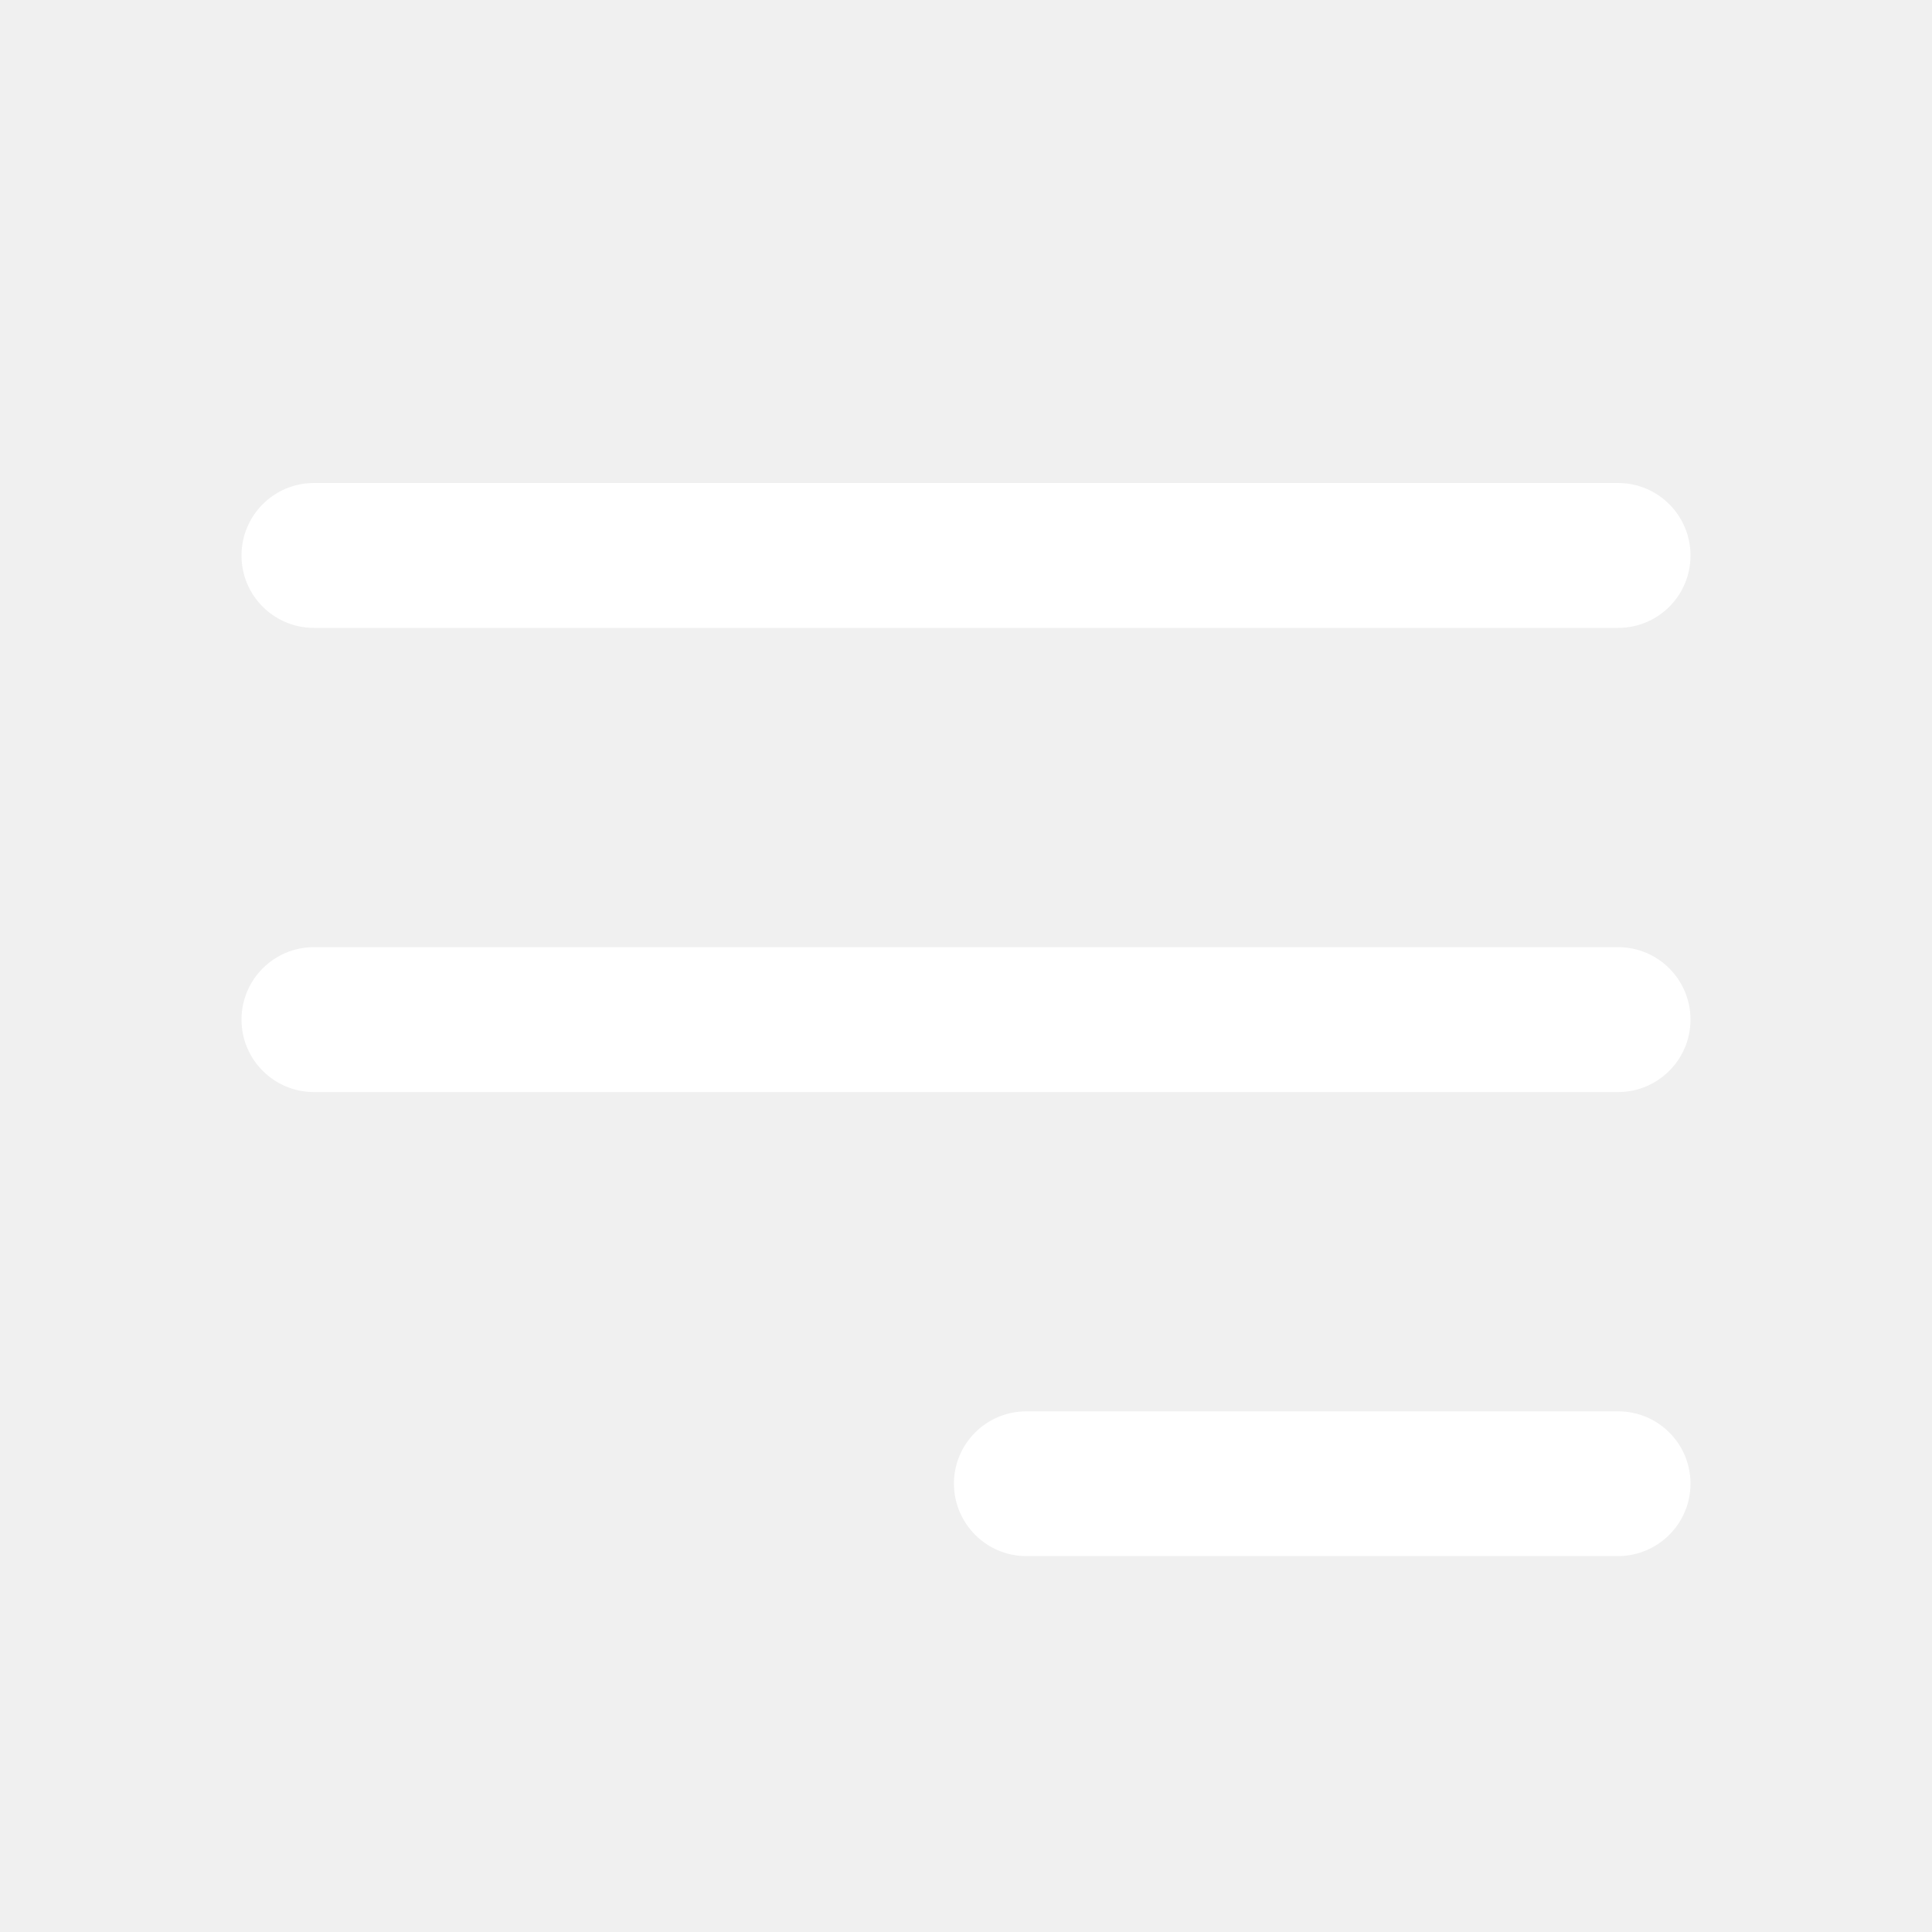
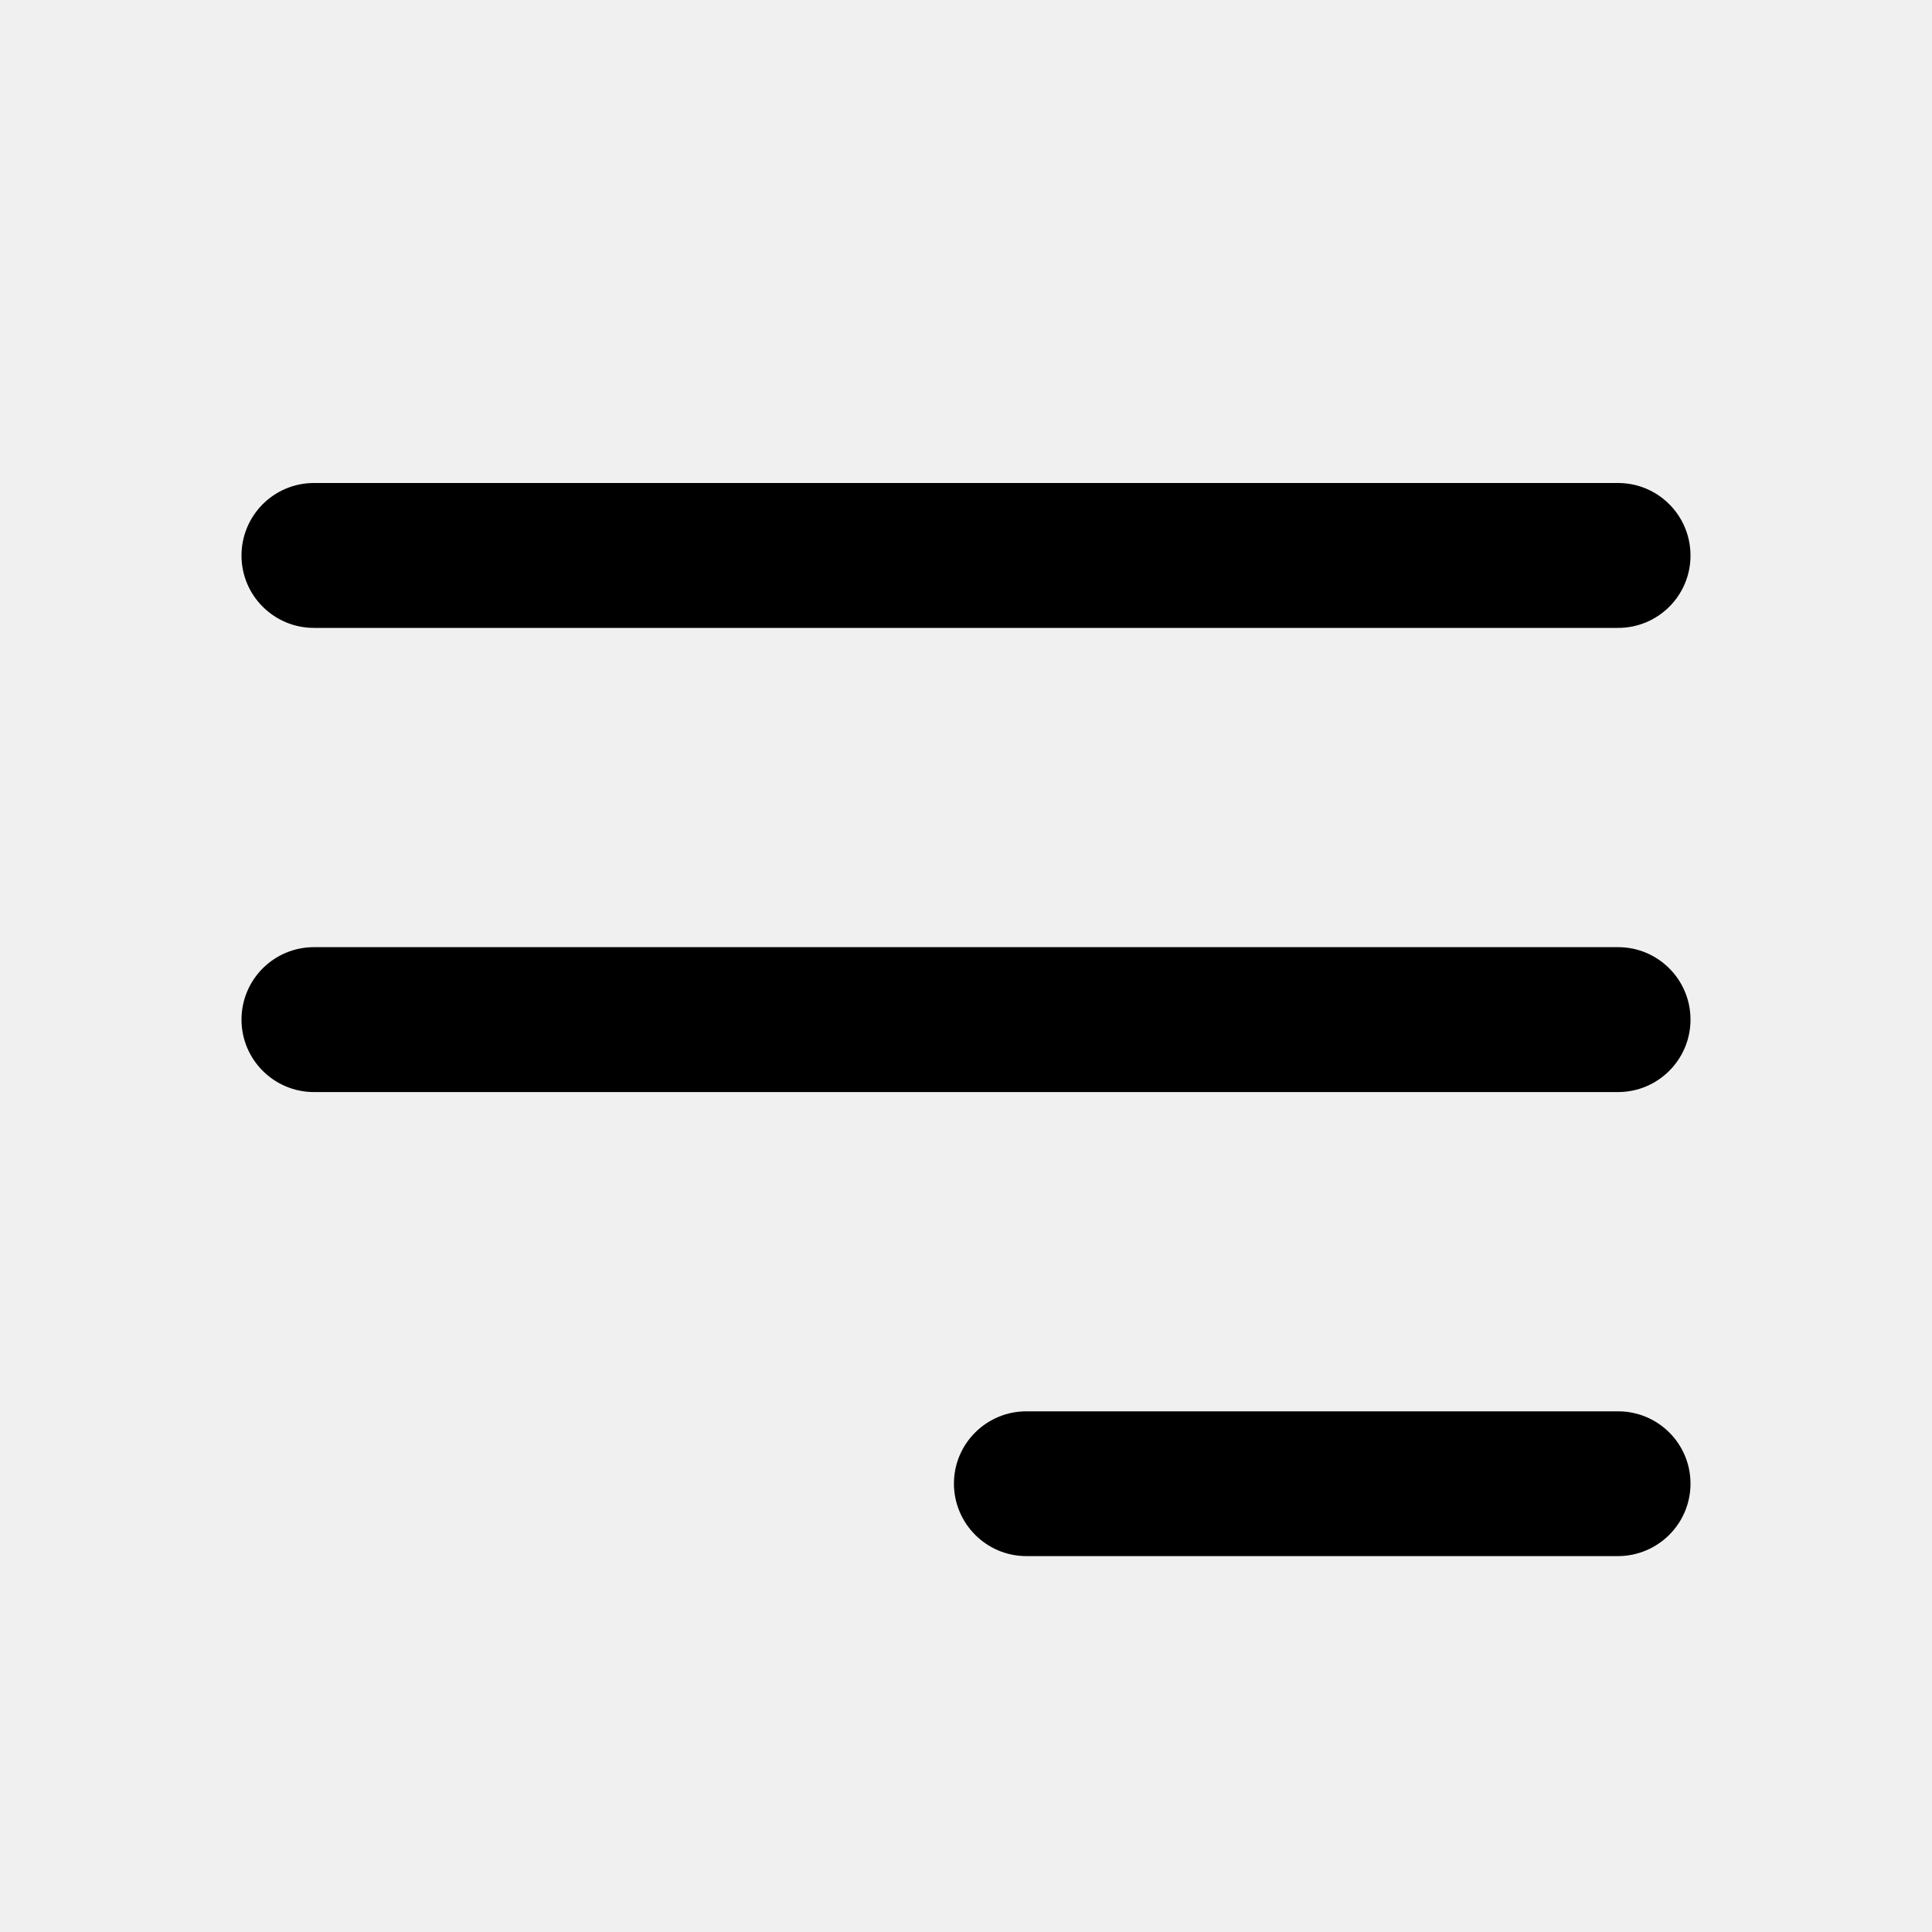
<svg xmlns="http://www.w3.org/2000/svg" width="16" height="16" viewBox="0 0 16 16" fill="none">
-   <path d="M8.5 11.688C8.169 11.688 7.9 11.956 7.9 12.287C7.901 12.618 8.169 12.887 8.5 12.887H13.4C13.731 12.886 14 12.618 14 12.287C14 11.956 13.732 11.688 13.4 11.688H8.5Z" fill="white" />
-   <path d="M2.6 7.844C2.268 7.844 2 8.113 2 8.444C2 8.775 2.269 9.044 2.6 9.044H13.4C13.731 9.044 14 8.775 14 8.444C14 8.113 13.732 7.844 13.4 7.844H2.6Z" fill="white" />
-   <path d="M2.6 4C2.268 4 2 4.269 2 4.601C2 4.932 2.269 5.2 2.6 5.2H13.4C13.732 5.2 14 4.932 14 4.601C14 4.269 13.732 4 13.4 4H2.6Z" fill="white" />
+   <path d="M8.5 11.688C8.169 11.688 7.9 11.956 7.9 12.287C7.901 12.618 8.169 12.887 8.5 12.887H13.4C13.731 12.886 14 12.618 14 12.287C14 11.956 13.732 11.688 13.4 11.688H8.5Z" fill="black" />
+   <path d="M2.6 7.844C2.268 7.844 2 8.113 2 8.444C2 8.775 2.269 9.044 2.6 9.044H13.4C13.731 9.044 14 8.775 14 8.444C14 8.113 13.732 7.844 13.4 7.844H2.6Z" fill="black" />
+   <path d="M2.6 4C2.268 4 2 4.269 2 4.601C2 4.932 2.269 5.2 2.6 5.2H13.4C13.732 5.2 14 4.932 14 4.601C14 4.269 13.732 4 13.4 4H2.6Z" fill="black" />
</svg>
